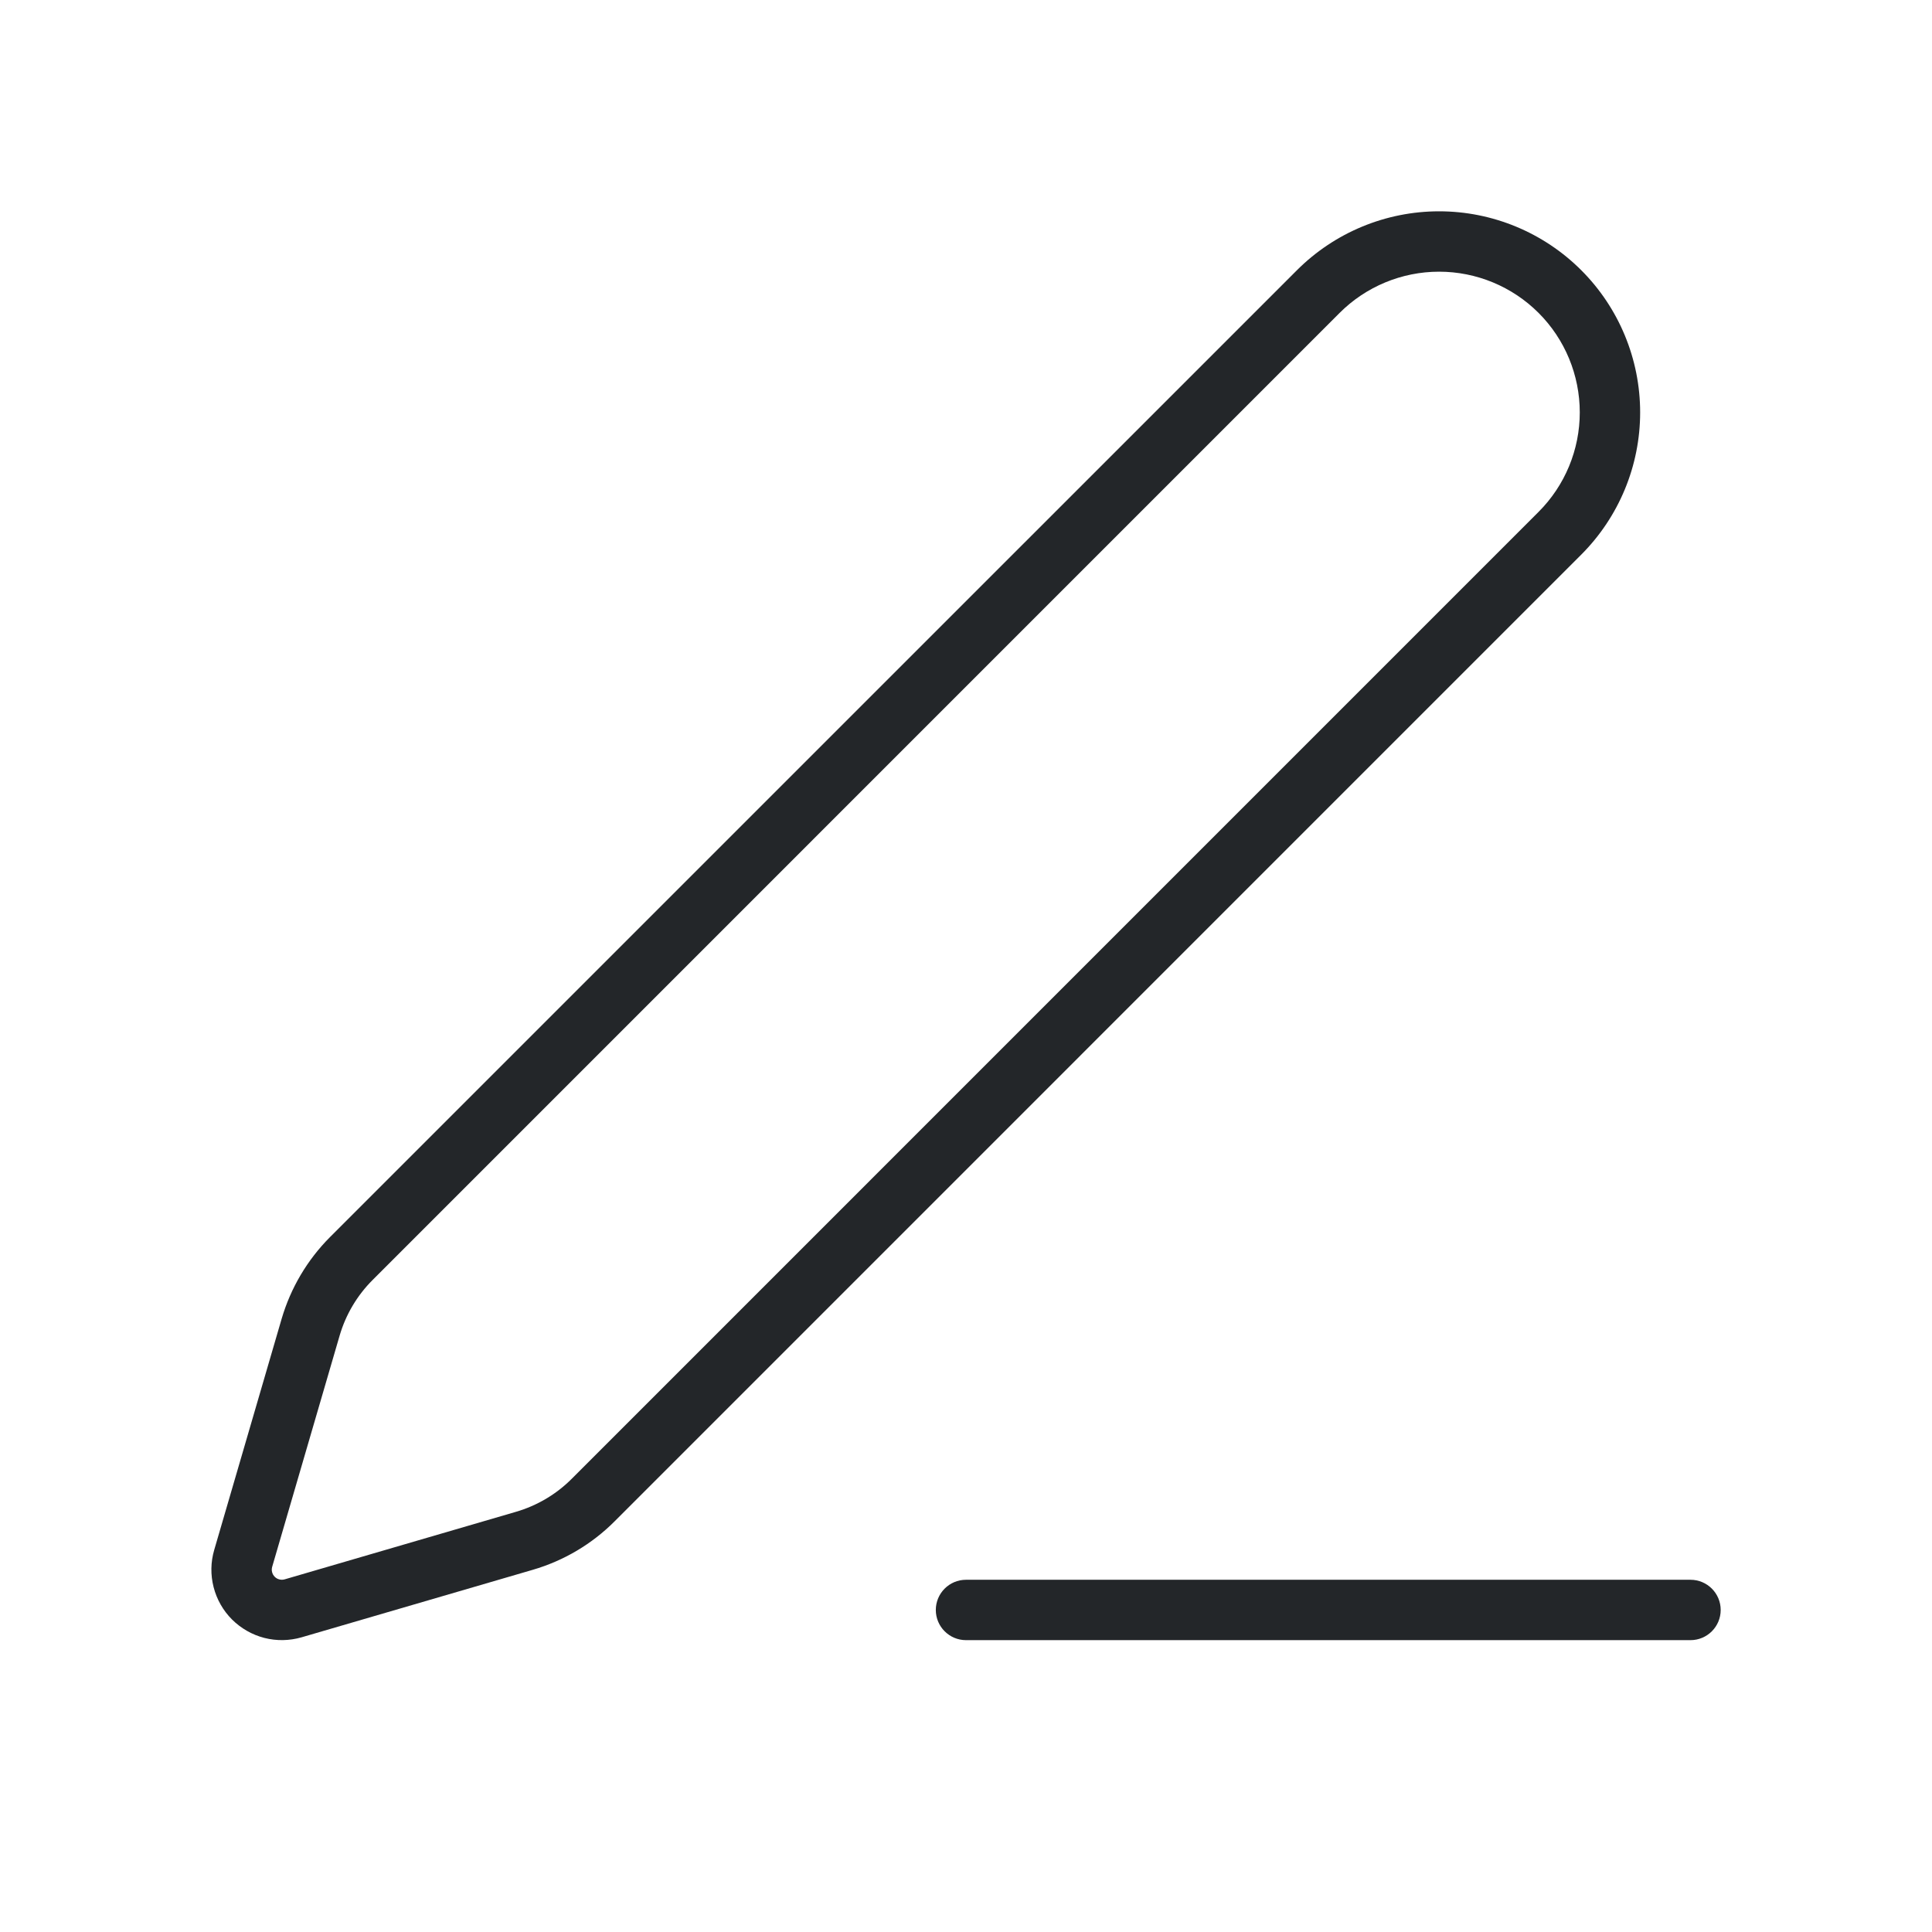
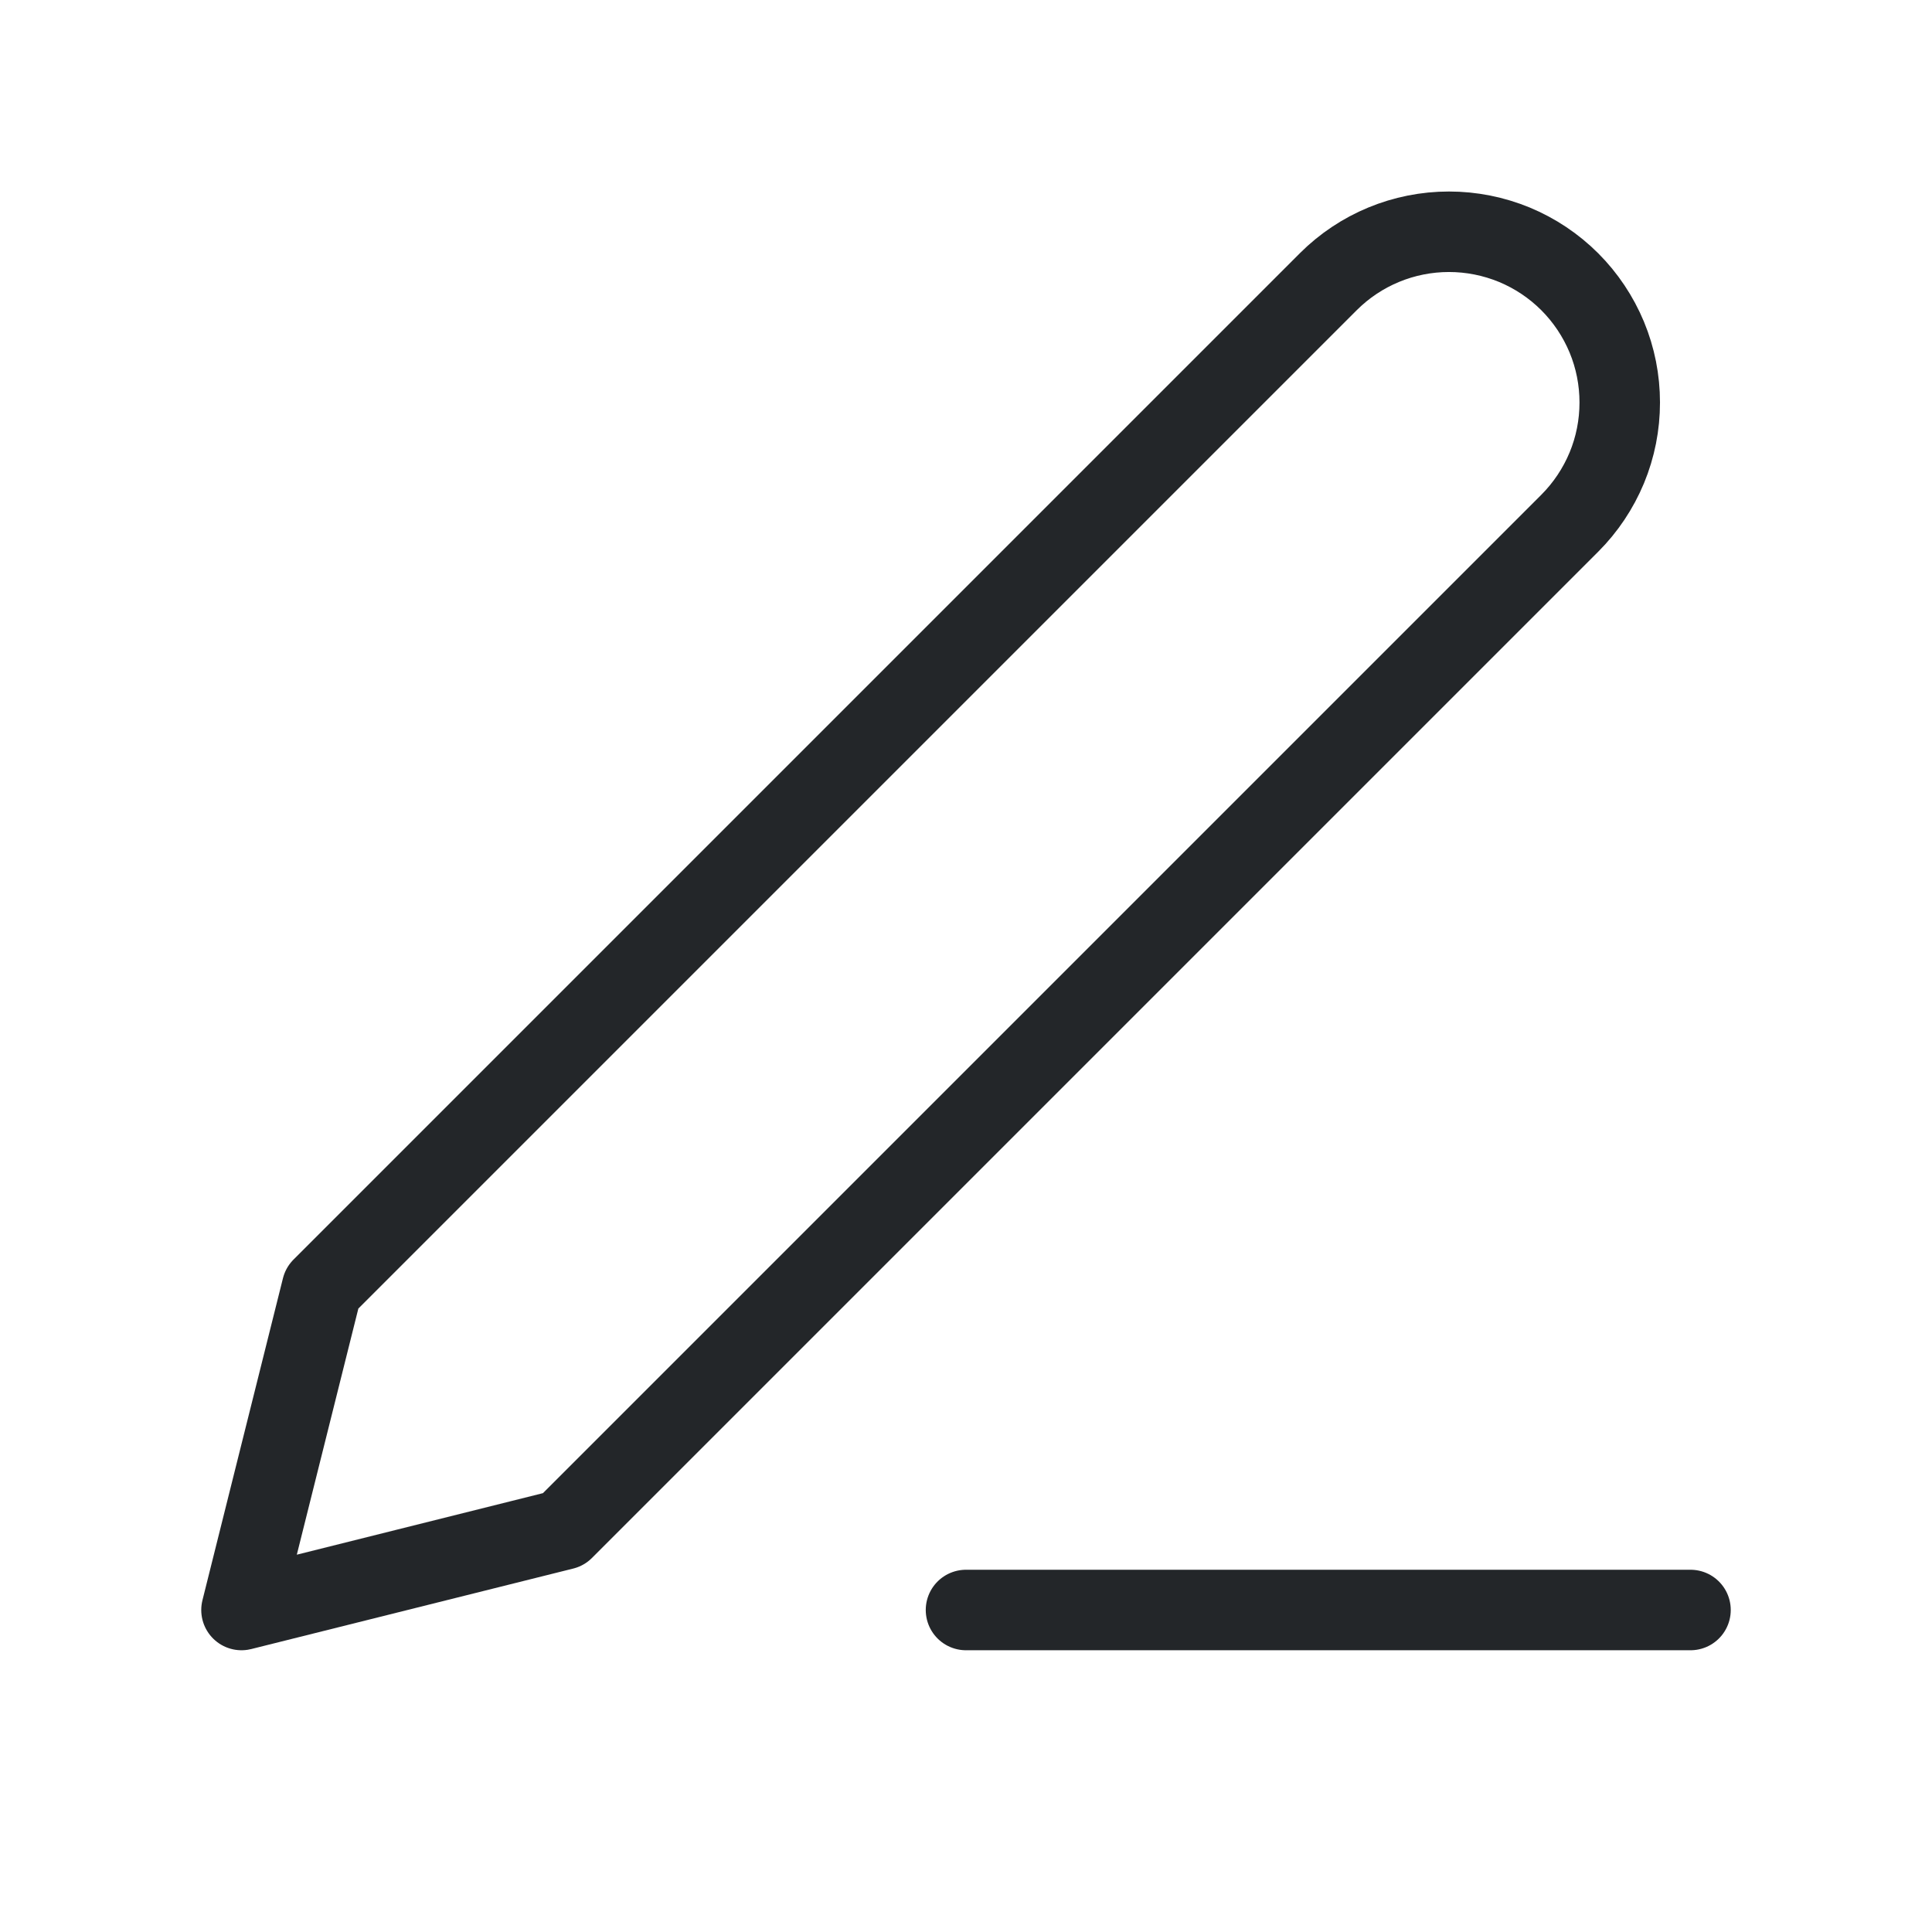
- <svg xmlns="http://www.w3.org/2000/svg" width="32" height="32" viewBox="0 0 32 32" fill="none">
-   <path fill-rule="evenodd" clip-rule="evenodd" d="M23.836 4.5C23.218 4.5 22.625 4.746 22.188 5.183L6.174 21.198C5.916 21.455 5.727 21.773 5.625 22.123M5.625 22.123L4.508 25.952C4.5 25.981 4.499 26.011 4.507 26.04C4.514 26.069 4.529 26.095 4.55 26.116C4.571 26.138 4.598 26.153 4.627 26.16C4.656 26.168 4.686 26.167 4.715 26.159L8.544 25.041C8.894 24.939 9.213 24.751 9.47 24.493L25.484 8.478C25.921 8.041 26.166 7.449 26.166 6.831C26.166 6.213 25.921 5.62 25.484 5.183C25.047 4.746 24.454 4.5 23.836 4.5M21.481 4.476C22.106 3.851 22.953 3.5 23.836 3.5C24.719 3.5 25.566 3.851 26.191 4.476C26.815 5.1 27.166 5.947 27.166 6.831C27.166 7.714 26.815 8.561 26.191 9.186L10.178 25.2C9.801 25.577 9.335 25.852 8.824 26.001L4.995 27.119C4.794 27.177 4.581 27.181 4.378 27.129C4.176 27.077 3.991 26.971 3.843 26.824C3.695 26.676 3.59 26.491 3.538 26.288C3.486 26.086 3.489 25.873 3.548 25.672L4.665 21.843C4.815 21.332 5.09 20.867 5.466 20.49L21.481 4.476Z" fill="#232629" />
-   <path fill-rule="evenodd" clip-rule="evenodd" d="M15.5 26.666C15.5 26.39 15.724 26.166 16 26.166H28C28.276 26.166 28.5 26.39 28.5 26.666C28.5 26.942 28.276 27.166 28 27.166H16C15.724 27.166 15.5 26.942 15.5 26.666Z" fill="#232629" />
+ <svg xmlns="http://www.w3.org/2000/svg" width="24" height="24" viewBox="0 0 24 24" fill="none">
+   <path d="M12 20H21M16.5 3.5C16.898 3.102 17.437 2.879 18 2.879C18.279 2.879 18.554 2.934 18.812 3.04C19.069 3.147 19.303 3.303 19.5 3.5C19.697 3.697 19.853 3.931 19.96 4.188C20.067 4.446 20.121 4.721 20.121 5C20.121 5.279 20.067 5.554 19.96 5.812C19.853 6.069 19.697 6.303 19.5 6.5L7 19L3 20L4 16L16.5 3.5Z" stroke="#232629" stroke-linecap="round" stroke-linejoin="round" />
</svg>
